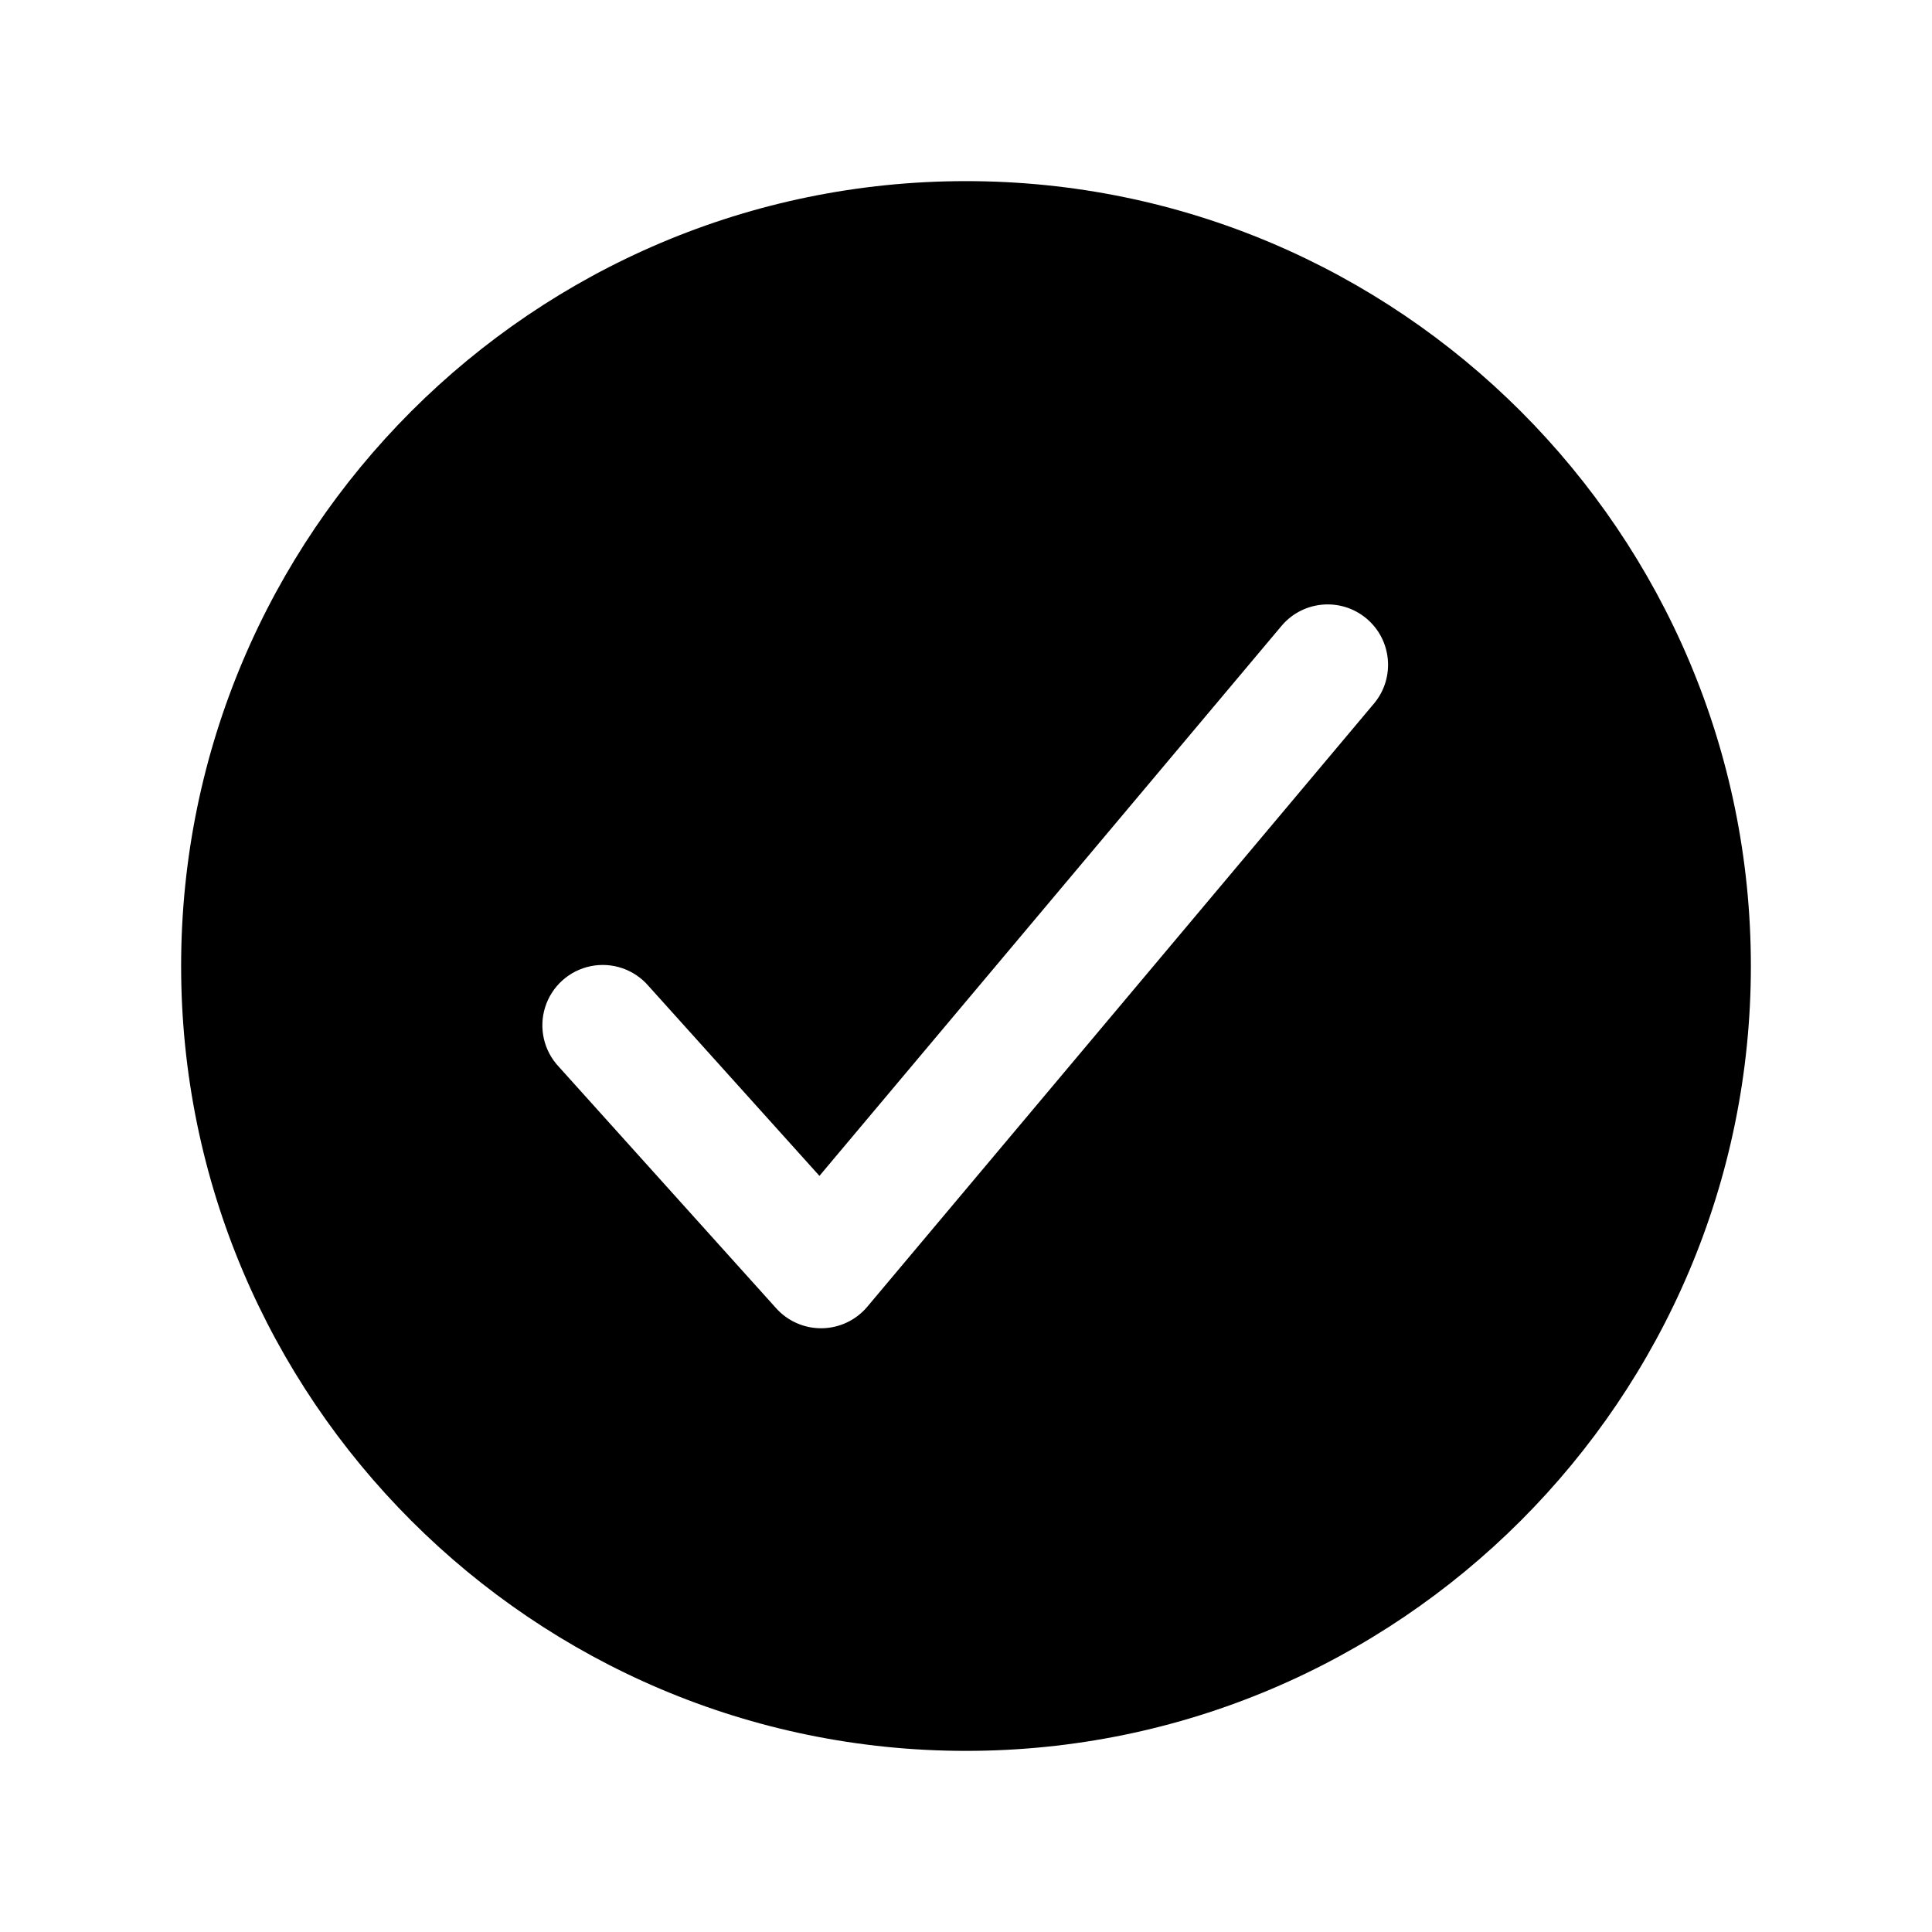
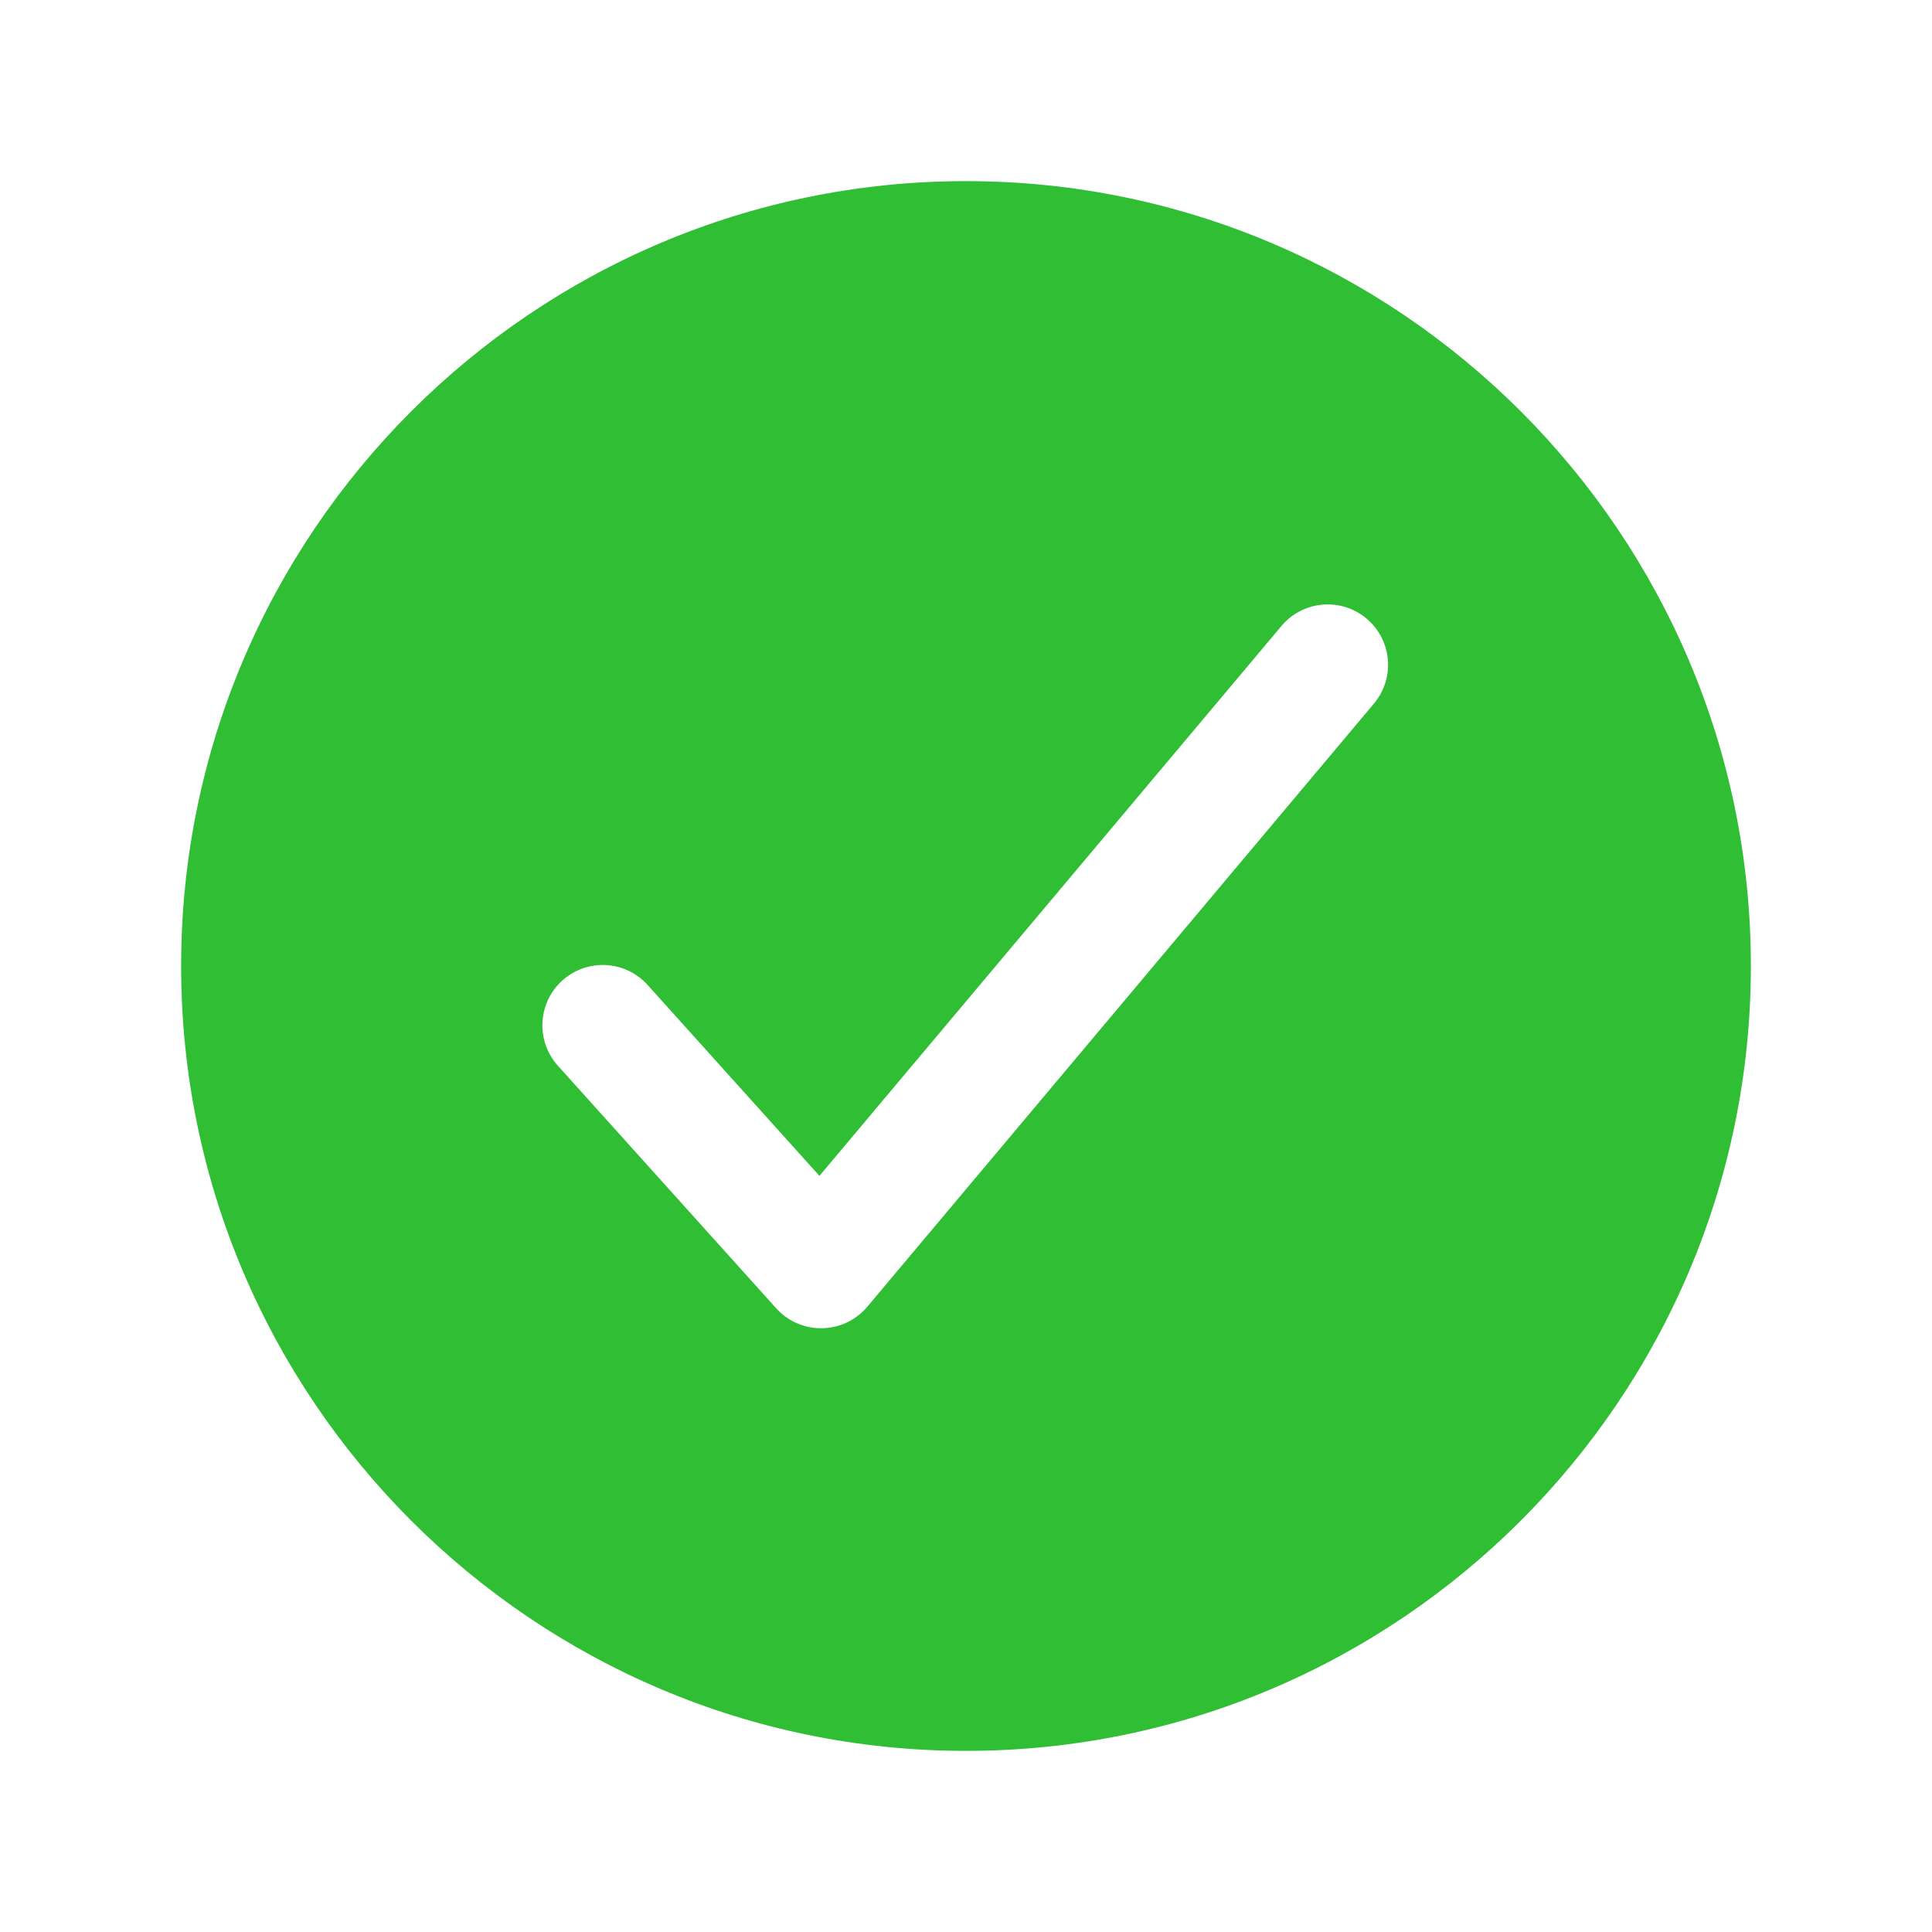
<svg xmlns="http://www.w3.org/2000/svg" class="ionicon" viewBox="0 0 512 512">
-   <path d="M256 48C141.31 48 48 141.31 48 256s93.31 208 208 208 208-93.31 208-208S370.69 48 256 48zm108.25 138.29l-134.4 160a16 16 0 01-12 5.71h-.27a16 16 0 01-11.89-5.3l-57.6-64a16 16 0 1123.78-21.4l45.29 50.32 122.59-145.91a16 16 0 0124.5 20.58z" />
+   <path fill="#2fbe34" d="M256 48C141.31 48 48 141.31 48 256s93.31 208 208 208 208-93.31 208-208S370.69 48 256 48zm108.25 138.29l-134.4 160a16 16 0 01-12 5.71h-.27a16 16 0 01-11.89-5.3l-57.6-64a16 16 0 1123.78-21.4l45.29 50.32 122.59-145.91a16 16 0 0124.5 20.58z" />
</svg>
